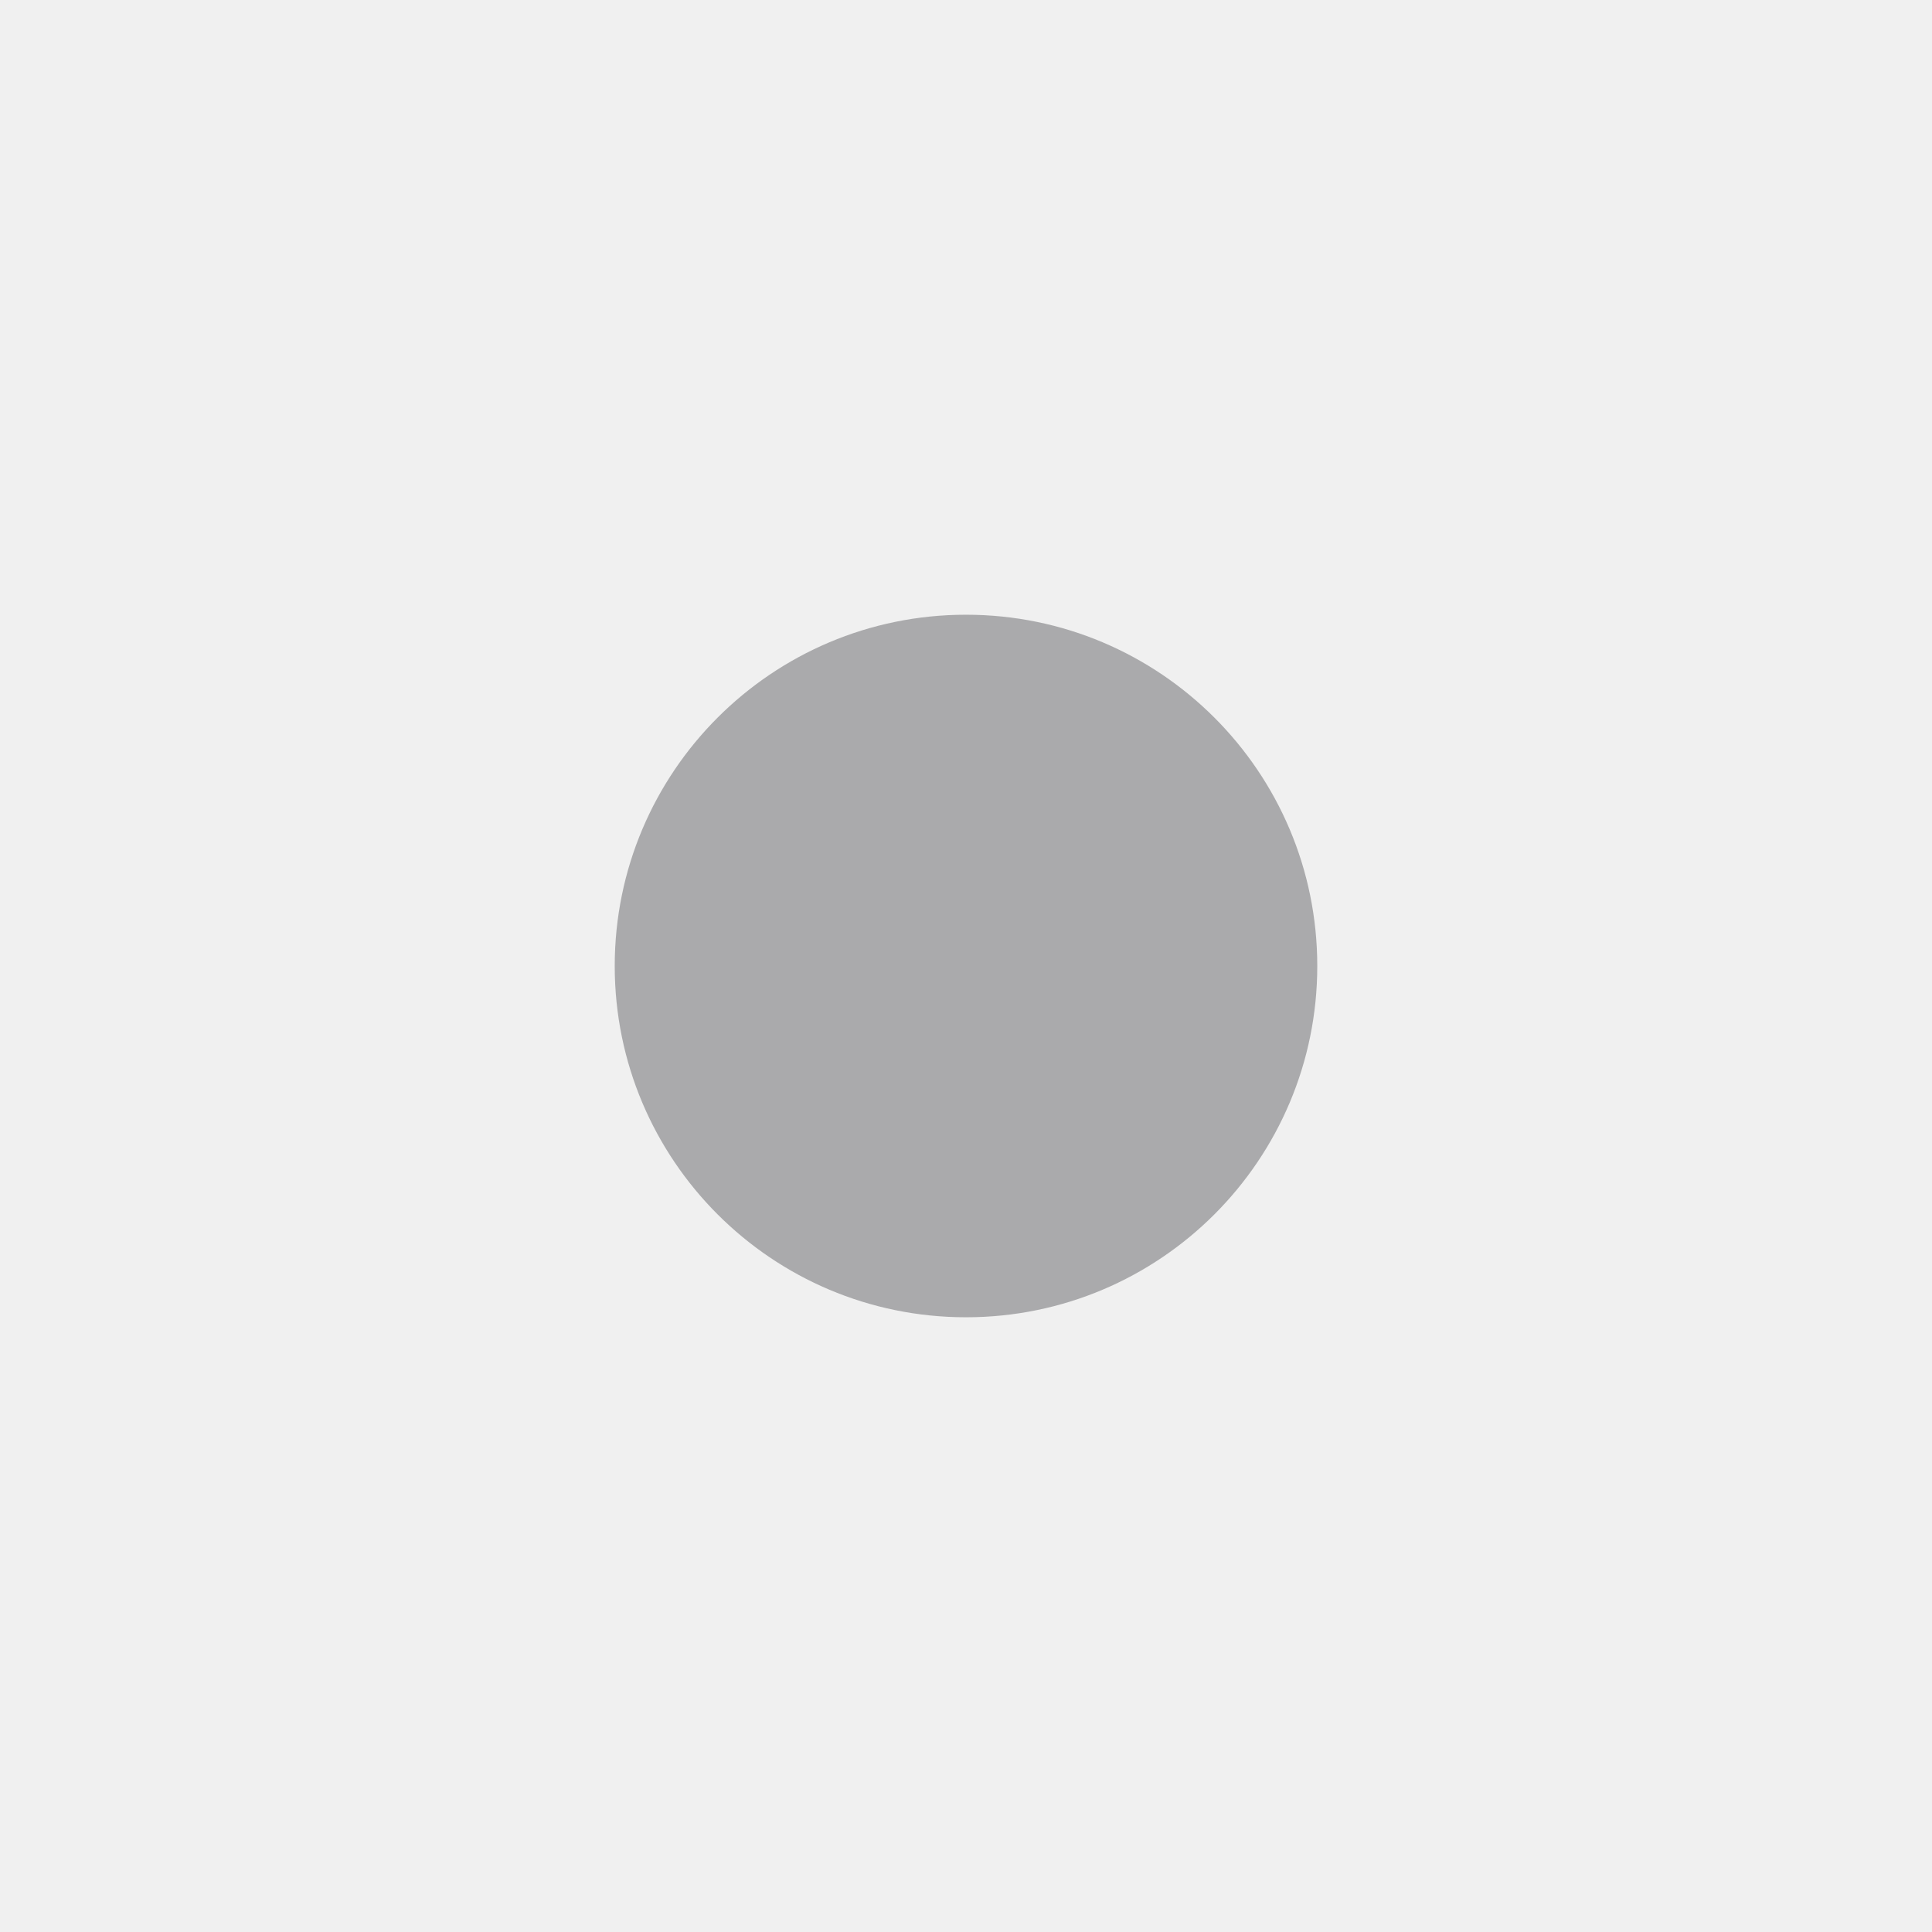
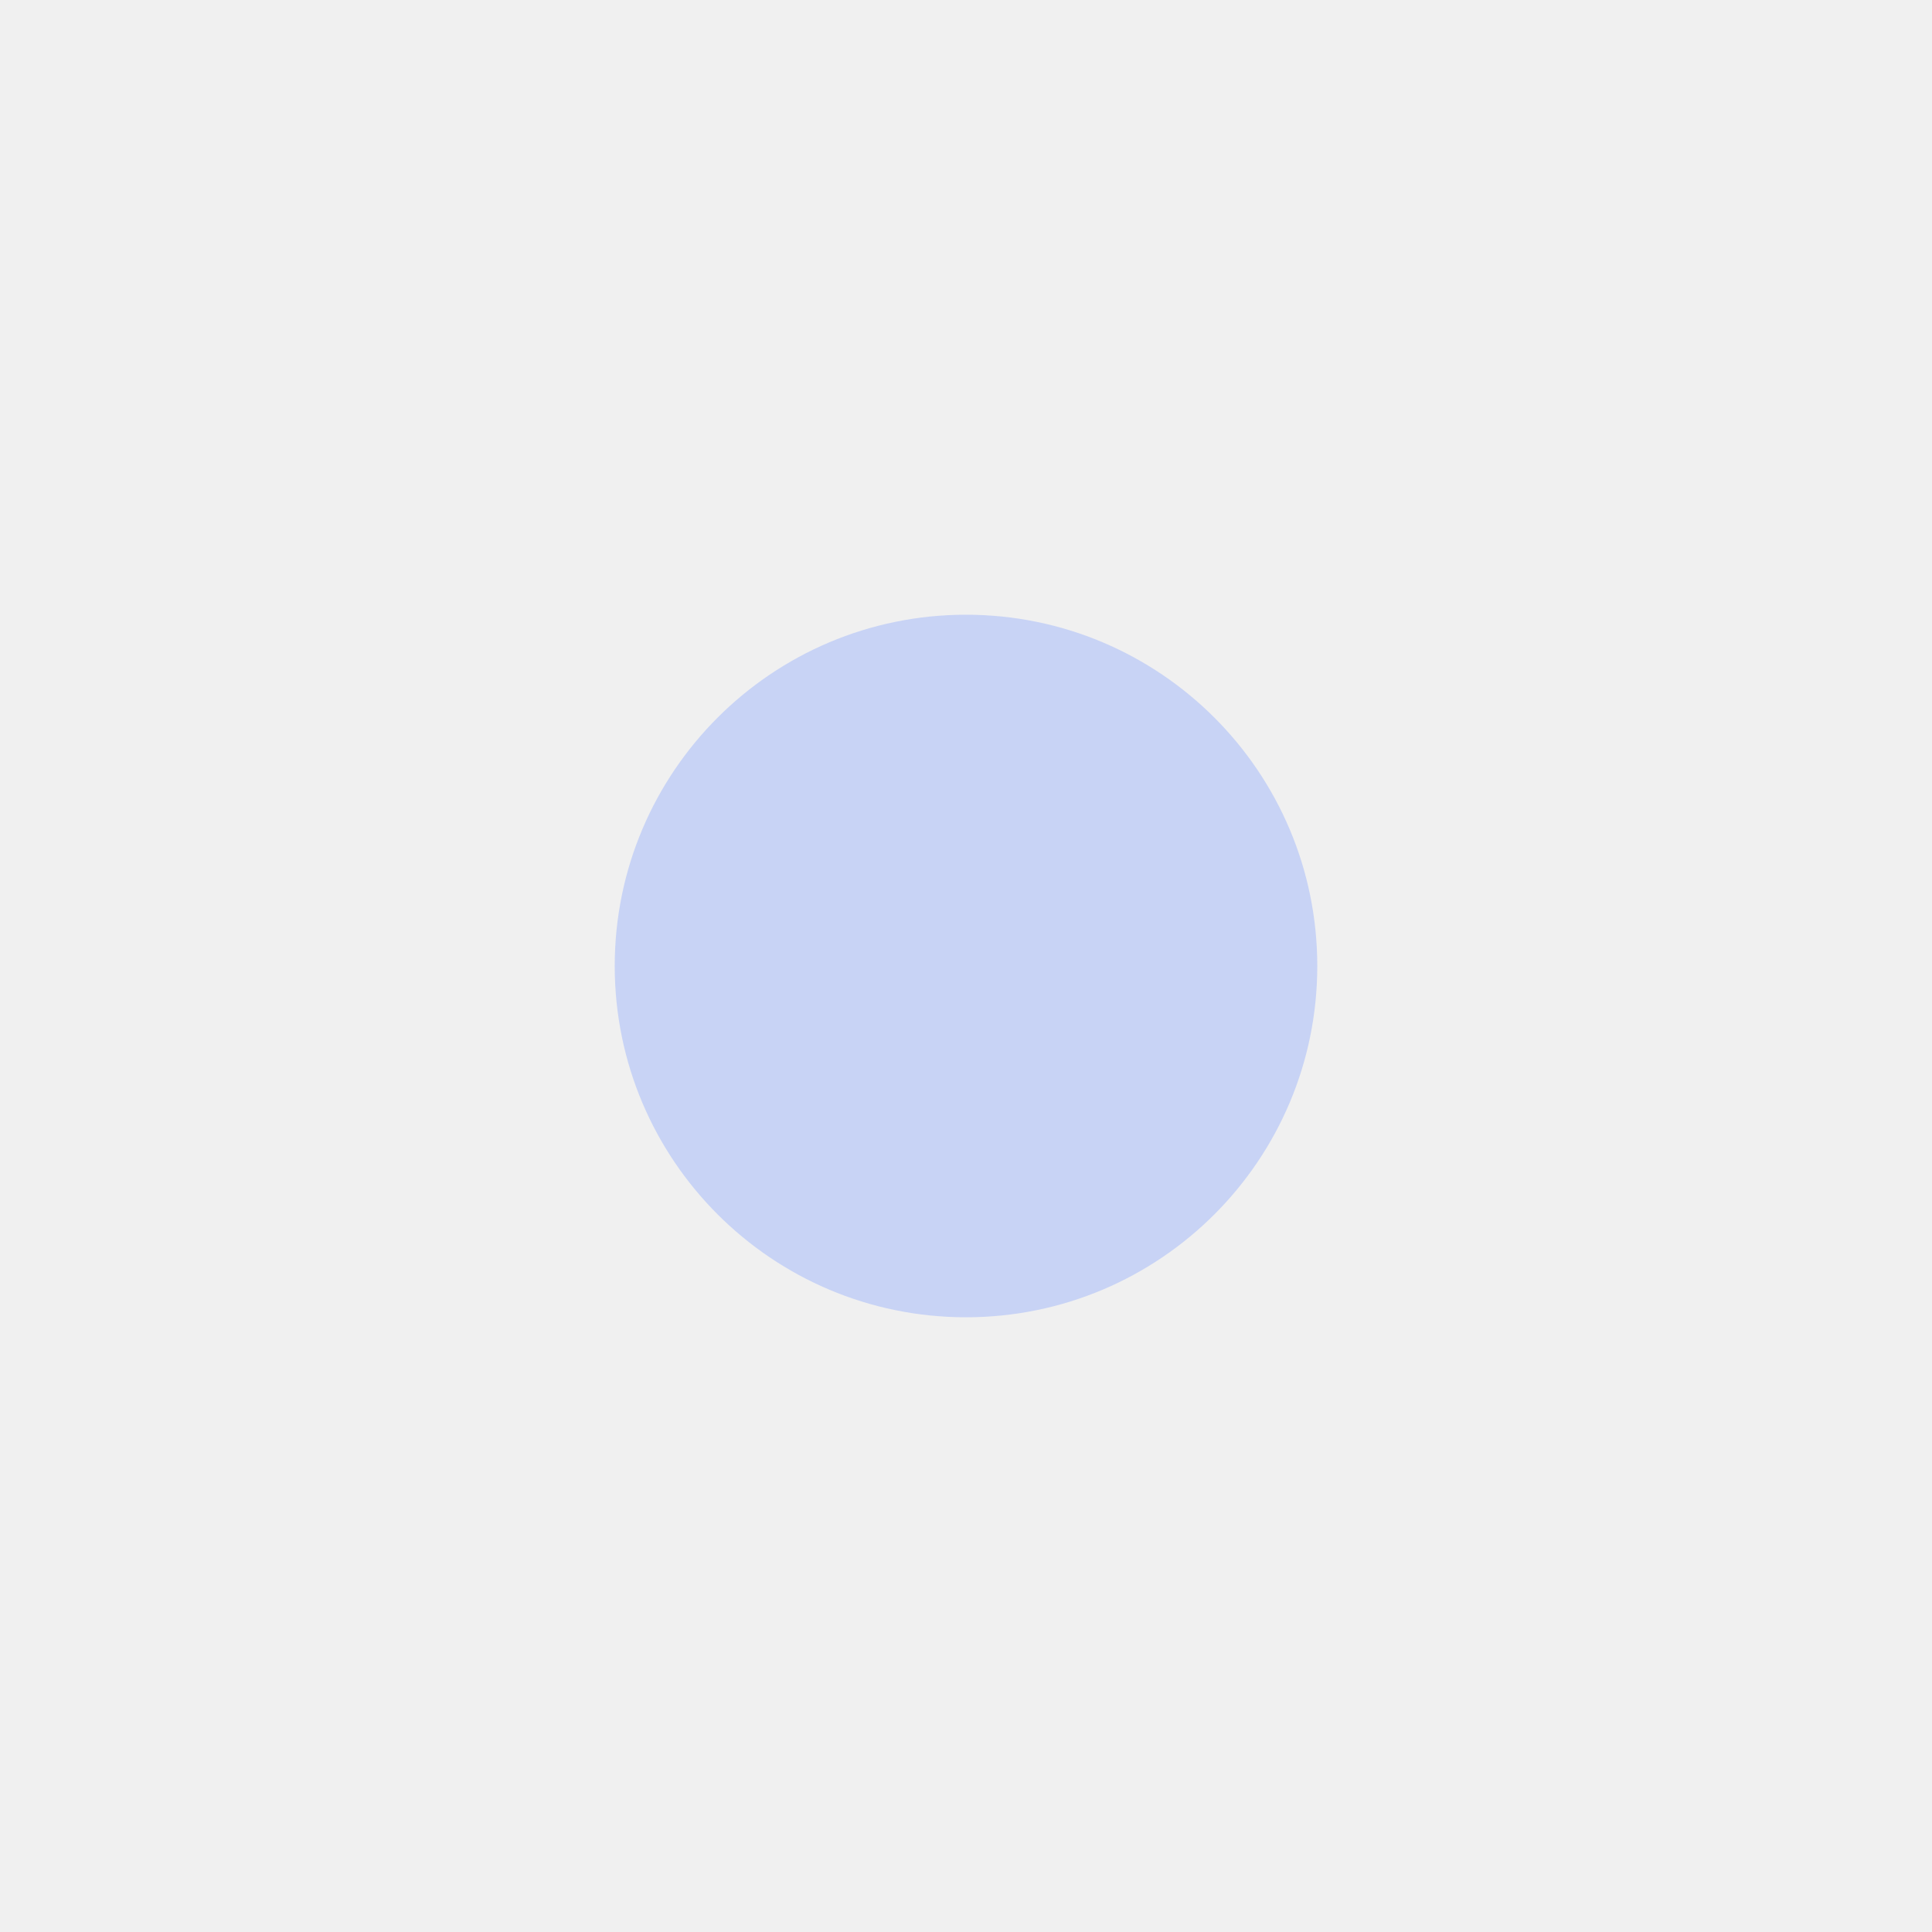
<svg xmlns="http://www.w3.org/2000/svg" width="22" height="22" version="1.1" viewBox="0 0 22 22">
  <g id="active-center" style="enable-background:new">
    <rect width="22" height="22" style="fill:#000000;opacity:.001" />
-     <circle cx="11" cy="11" r="4" style="fill-rule:evenodd;fill:#aaaaac" />
+     <circle cx="11" cy="11" r="4" style="fill-rule:evenodd;fill:#c8d3f5" />
  </g>
  <g id="hover-center" style="enable-background:new">
    <rect x="23" width="22" height="22" style="fill:#000000;opacity:.001" />
    <circle cx="34" cy="11" r="11" style="fill:#ffffff;opacity:.18" />
-     <circle cx="34" cy="11" r="4" style="fill-rule:evenodd;fill:#aaaaac" />
+     <circle cx="34" cy="11" r="4" style="fill-rule:evenodd;fill:#c8d3f5" />
  </g>
  <g id="pressed-center" style="enable-background:new">
    <rect x="46" width="22" height="22" style="fill:#000000;opacity:.001" />
    <circle cx="57" cy="11" r="11" style="fill:#ffffff;opacity:.28" />
-     <circle cx="57" cy="11" r="4" style="fill-rule:evenodd;fill:#aaaaac" />
+     <circle cx="57" cy="11" r="4" style="fill-rule:evenodd;fill:#c8d3f5" />
  </g>
  <g id="inactive-center" style="enable-background:new">
    <rect x="69" width="22" height="22" style="fill:#000000;opacity:.001" />
    <circle cx="80" cy="11" r="4" style="fill-rule:evenodd;fill:#ffffff;opacity:.25" />
  </g>
  <g id="deactivated-center" style="enable-background:new">
    <rect x="92" width="22" height="22" style="fill:#000000;opacity:.001" />
    <circle cx="103" cy="11" r="4" style="fill-rule:evenodd;fill:#ffffff;opacity:.25" />
  </g>
</svg>
